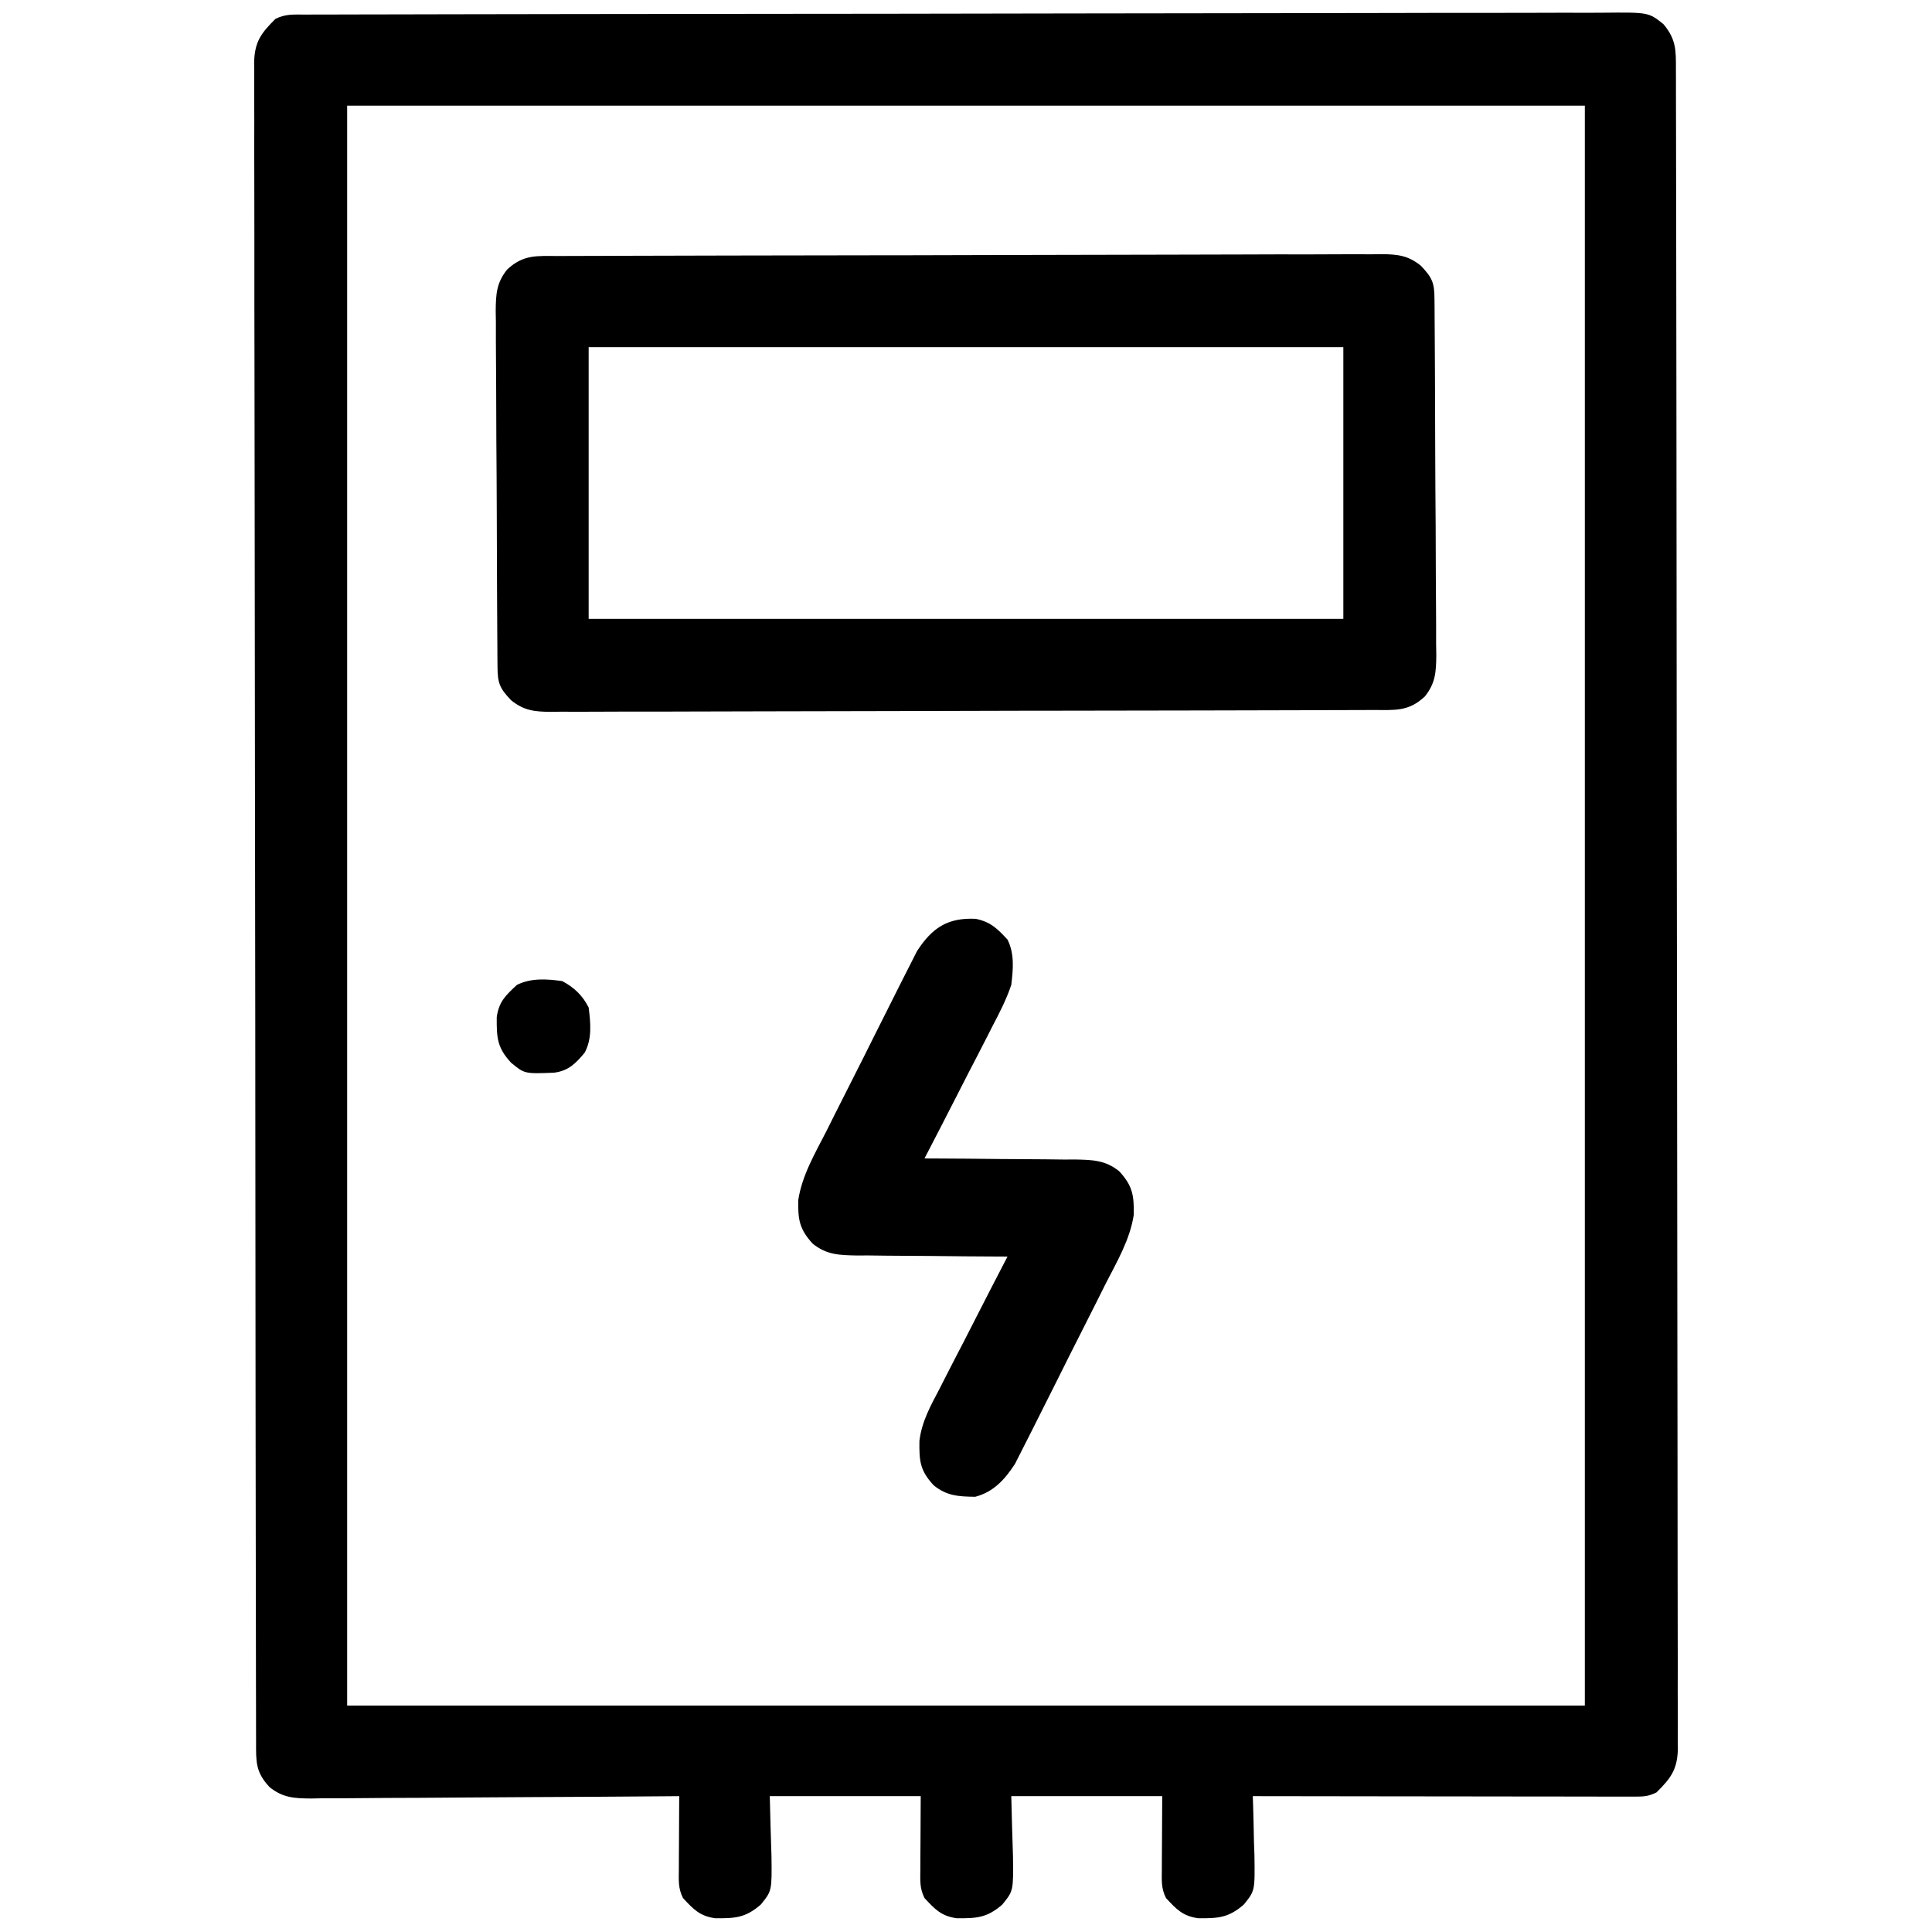
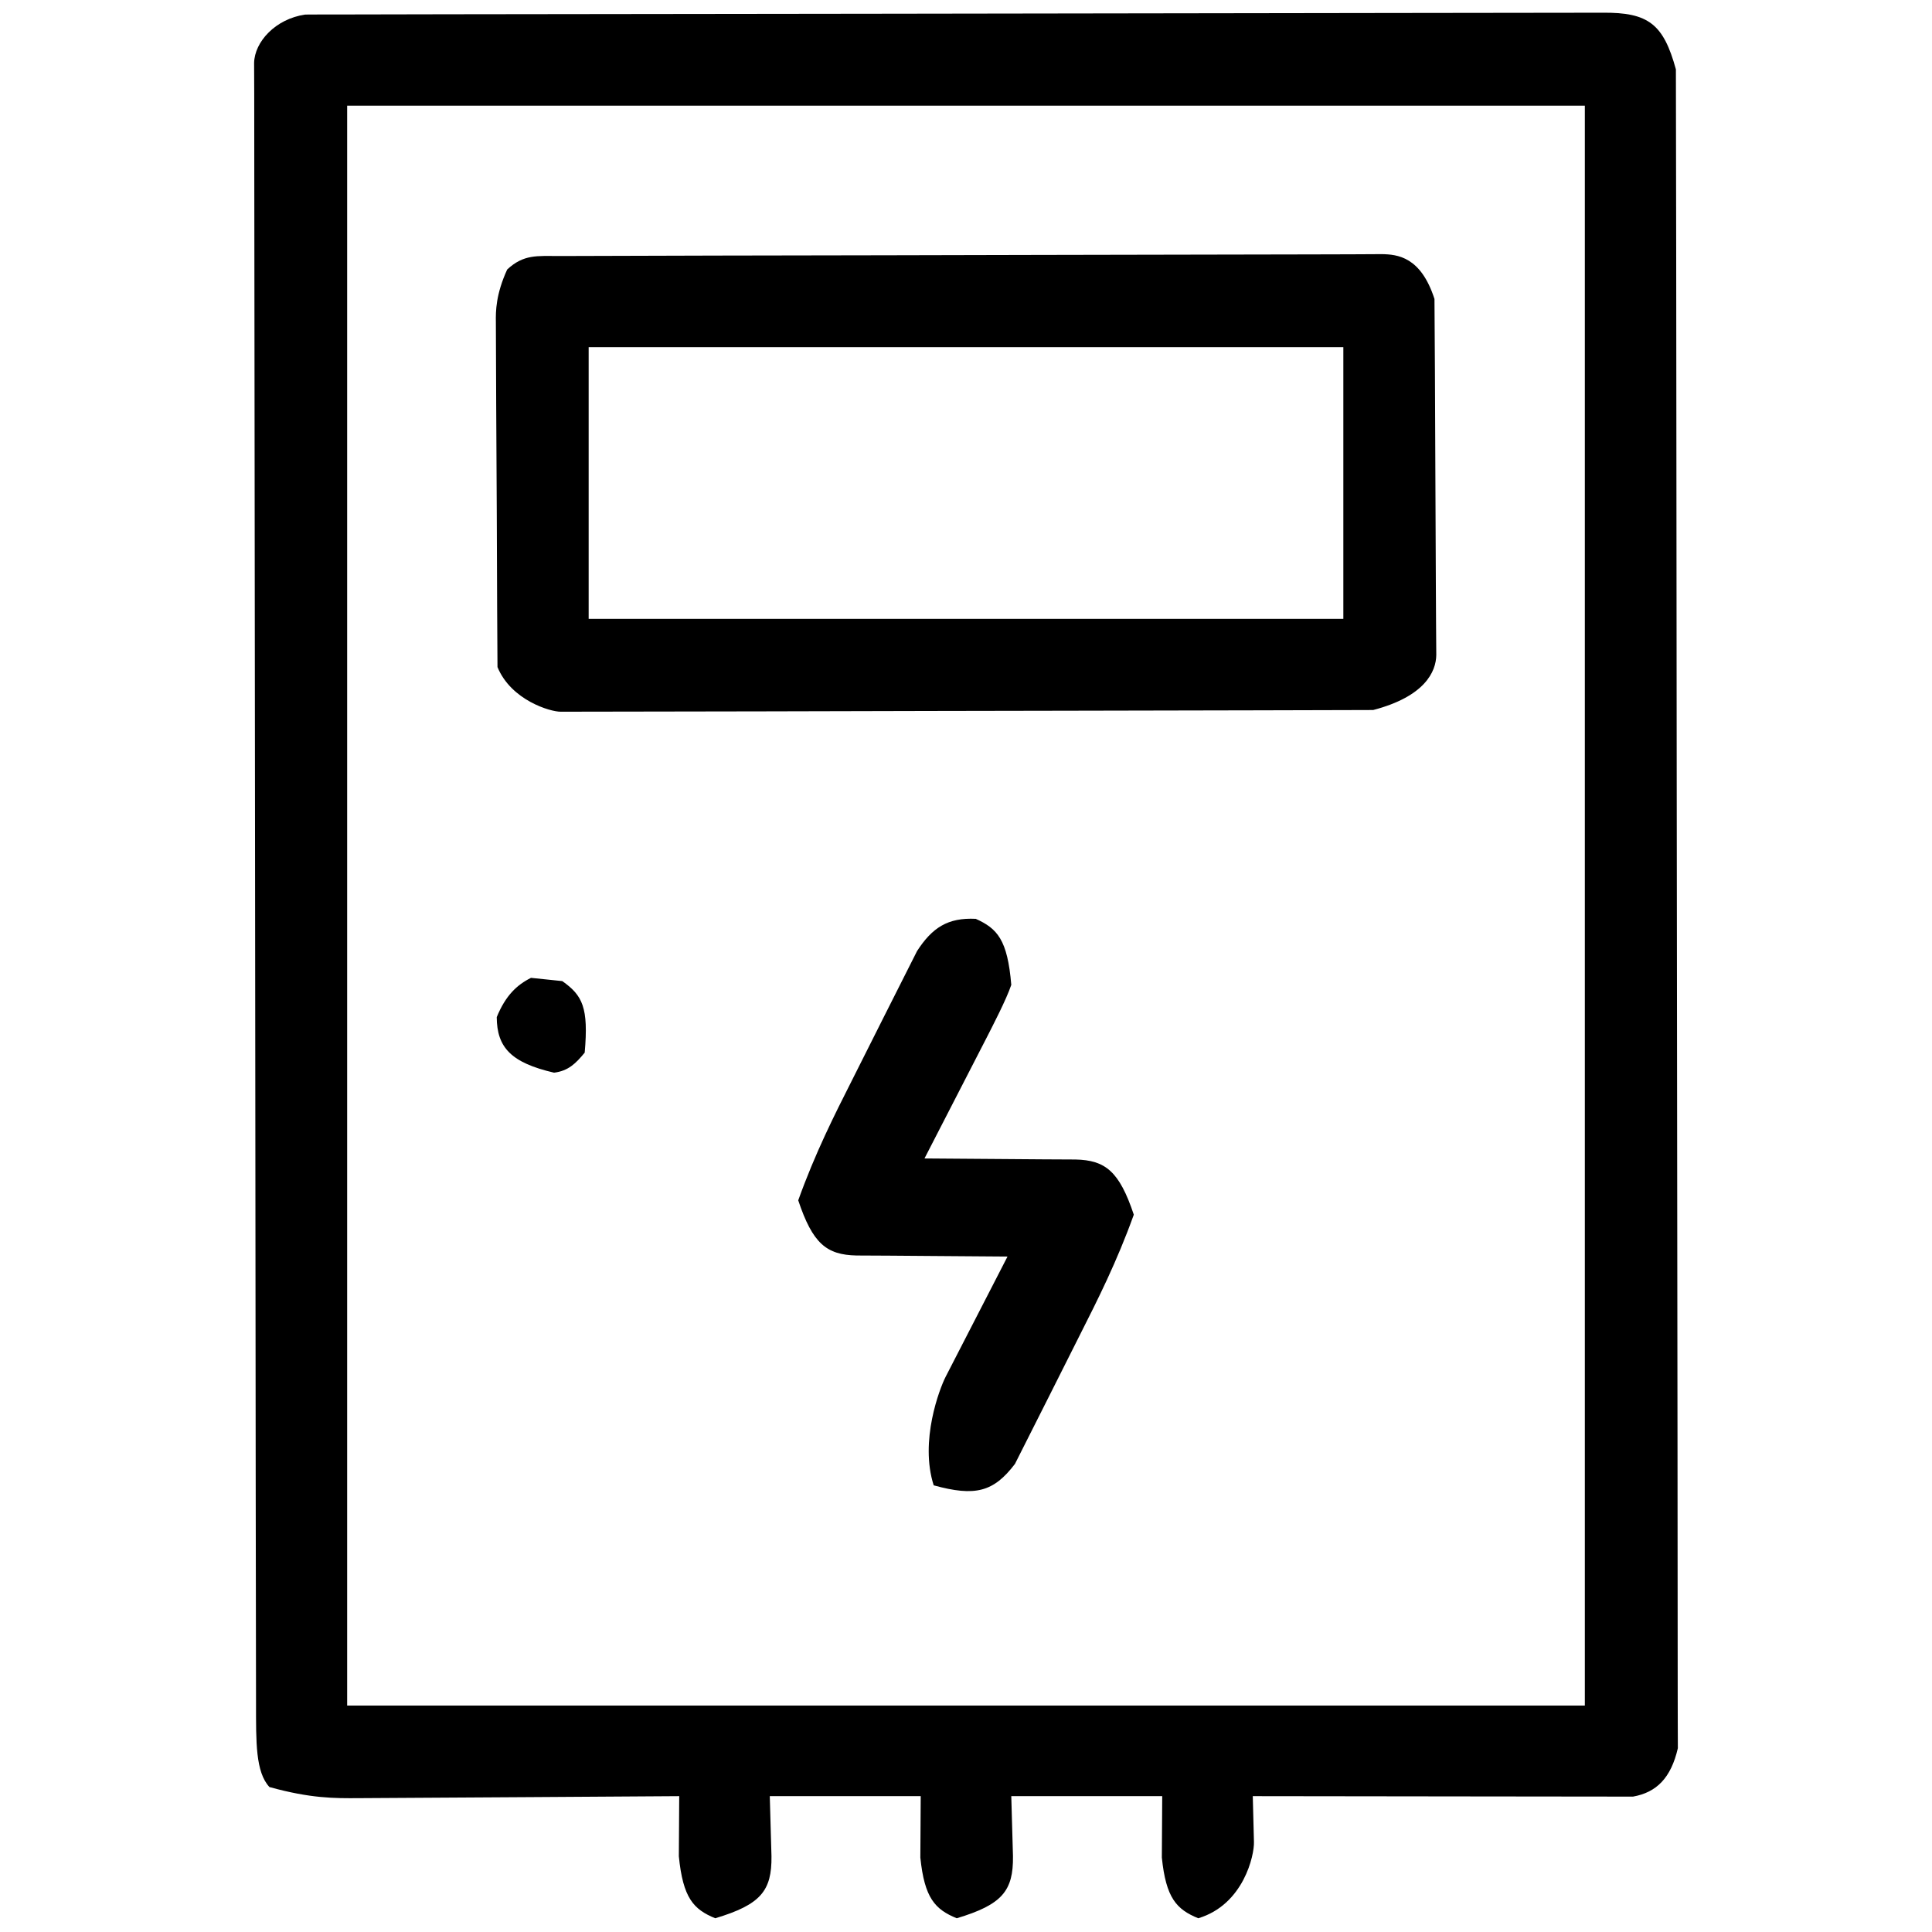
- <svg xmlns="http://www.w3.org/2000/svg" version="1.1" width="512" height="512">
-   <path d="M0 0 C1.892 -0.008 1.892 -0.008 3.822 -0.015 C5.235 -0.016 6.647 -0.016 8.06 -0.017 C9.551 -0.021 11.041 -0.025 12.532 -0.03 C16.643 -0.042 20.755 -0.048 24.866 -0.052 C29.294 -0.058 33.722 -0.07 38.151 -0.081 C48.852 -0.105 59.554 -0.12 70.255 -0.133 C73.276 -0.136 76.297 -0.14 79.319 -0.144 C98.068 -0.17 116.818 -0.192 135.567 -0.204 C139.912 -0.207 144.257 -0.21 148.602 -0.213 C149.681 -0.214 150.761 -0.215 151.874 -0.215 C169.375 -0.228 186.875 -0.261 204.376 -0.303 C222.332 -0.345 240.288 -0.369 258.244 -0.374 C268.33 -0.378 278.417 -0.389 288.503 -0.422 C297.092 -0.45 305.68 -0.461 314.269 -0.45 C318.652 -0.445 323.035 -0.448 327.419 -0.472 C331.431 -0.495 335.443 -0.494 339.455 -0.475 C340.907 -0.472 342.359 -0.478 343.812 -0.493 C356.02 -0.611 356.02 -0.611 359.958 2.55 C363.342 6.605 363.263 9.426 363.254 14.519 C363.257 15.293 363.259 16.067 363.262 16.864 C363.27 19.484 363.27 22.104 363.271 24.725 C363.275 26.611 363.28 28.498 363.284 30.384 C363.296 35.59 363.302 40.796 363.307 46.002 C363.312 51.608 363.324 57.214 363.335 62.82 C363.359 76.369 363.374 89.919 363.387 103.468 C363.391 107.292 363.395 111.117 363.399 114.942 C363.424 138.674 363.446 162.406 363.458 186.138 C363.461 191.638 363.464 197.137 363.467 202.637 C363.468 203.32 363.468 204.004 363.468 204.708 C363.481 226.866 363.512 249.025 363.553 271.183 C363.597 294.601 363.623 318.019 363.628 341.437 C363.632 354.206 363.644 366.975 363.676 379.744 C363.704 390.616 363.715 401.488 363.704 412.361 C363.699 417.911 363.702 423.461 363.727 429.011 C363.749 434.089 363.748 439.166 363.729 444.244 C363.727 446.084 363.732 447.924 363.747 449.764 C363.766 452.26 363.755 454.755 363.735 457.252 C363.748 457.97 363.761 458.688 363.774 459.429 C363.678 465.039 361.946 467.333 358.117 471.137 C355.796 472.298 354.474 472.26 351.89 472.257 C351.004 472.259 350.118 472.26 349.205 472.261 C347.743 472.256 347.743 472.256 346.251 472.251 C345.227 472.251 344.203 472.251 343.147 472.251 C339.749 472.25 336.351 472.242 332.953 472.235 C330.602 472.233 328.251 472.231 325.899 472.23 C319.701 472.227 313.504 472.217 307.306 472.206 C300.985 472.195 294.664 472.191 288.344 472.186 C275.935 472.175 263.526 472.158 251.117 472.137 C251.156 473.226 251.156 473.226 251.197 474.337 C251.301 477.645 251.366 480.953 251.43 484.262 C251.472 485.404 251.513 486.546 251.557 487.723 C251.695 497.227 251.695 497.227 248.723 500.879 C244.656 504.403 241.925 504.527 236.668 504.496 C232.558 503.917 230.904 502.138 228.117 499.137 C226.786 496.475 227.004 494.45 227.02 491.473 C227.022 490.463 227.025 489.453 227.027 488.412 C227.036 487.125 227.045 485.838 227.055 484.512 C227.075 480.428 227.096 476.345 227.117 472.137 C213.917 472.137 200.717 472.137 187.117 472.137 C187.314 480.095 187.314 480.095 187.568 488.052 C187.682 497.242 187.682 497.242 184.723 500.879 C180.656 504.403 177.925 504.527 172.668 504.496 C168.558 503.917 166.904 502.138 164.117 499.137 C162.786 496.475 163.004 494.45 163.02 491.473 C163.022 490.463 163.025 489.453 163.027 488.412 C163.036 487.125 163.045 485.838 163.055 484.512 C163.075 480.428 163.096 476.345 163.117 472.137 C149.917 472.137 136.717 472.137 123.117 472.137 C123.314 480.095 123.314 480.095 123.568 488.052 C123.682 497.242 123.682 497.242 120.723 500.879 C116.656 504.403 113.925 504.527 108.668 504.496 C104.558 503.917 102.904 502.138 100.117 499.137 C98.786 496.475 99.004 494.45 99.02 491.473 C99.024 489.791 99.024 489.791 99.029 488.075 C99.042 486.311 99.042 486.311 99.055 484.512 C99.059 483.329 99.064 482.145 99.068 480.926 C99.08 477.996 99.097 475.067 99.117 472.137 C97.815 472.148 96.513 472.159 95.171 472.171 C82.9 472.272 70.629 472.347 58.357 472.396 C52.048 472.422 45.739 472.458 39.431 472.514 C33.342 472.569 27.254 472.598 21.166 472.611 C18.843 472.621 16.52 472.639 14.197 472.666 C10.943 472.702 7.691 472.707 4.437 472.705 C3.477 472.723 2.516 472.741 1.527 472.759 C-2.911 472.725 -5.933 472.576 -9.465 469.727 C-13.19 465.737 -13.028 462.982 -13.02 457.755 C-13.022 456.981 -13.025 456.207 -13.028 455.41 C-13.036 452.79 -13.036 450.17 -13.037 447.549 C-13.041 445.663 -13.045 443.776 -13.05 441.89 C-13.062 436.684 -13.068 431.478 -13.072 426.272 C-13.078 420.666 -13.09 415.06 -13.1 409.454 C-13.125 395.905 -13.14 382.355 -13.153 368.806 C-13.156 364.982 -13.16 361.157 -13.164 357.332 C-13.19 333.6 -13.212 309.868 -13.224 286.136 C-13.227 280.637 -13.23 275.137 -13.233 269.637 C-13.233 268.954 -13.234 268.27 -13.234 267.566 C-13.246 245.408 -13.277 223.249 -13.319 201.091 C-13.363 177.673 -13.389 154.255 -13.394 130.837 C-13.397 118.068 -13.409 105.299 -13.442 92.53 C-13.47 81.658 -13.481 70.786 -13.47 59.913 C-13.465 54.363 -13.468 48.813 -13.492 43.263 C-13.515 38.185 -13.514 33.108 -13.495 28.03 C-13.492 26.19 -13.498 24.35 -13.513 22.51 C-13.532 20.014 -13.52 17.519 -13.501 15.022 C-13.514 14.304 -13.527 13.586 -13.54 12.845 C-13.443 7.235 -11.712 4.941 -7.883 1.137 C-5.168 -0.221 -3.041 0.006 0 0 Z M11.117 24.137 C11.117 164.057 11.117 303.977 11.117 448.137 C119.357 448.137 227.597 448.137 339.117 448.137 C339.117 308.217 339.117 168.297 339.117 24.137 C230.877 24.137 122.637 24.137 11.117 24.137 Z " fill="#000000" transform="translate(80.88282,3.862986)" />
-   <path d="M0 0 C0.953 -0.004 1.906 -0.009 2.888 -0.013 C6.102 -0.027 9.315 -0.033 12.529 -0.039 C14.825 -0.047 17.121 -0.055 19.416 -0.064 C26.974 -0.09 34.531 -0.105 42.088 -0.12 C44.686 -0.125 47.285 -0.13 49.883 -0.136 C60.688 -0.157 71.494 -0.176 82.299 -0.187 C85.104 -0.19 87.909 -0.193 90.713 -0.196 C91.41 -0.197 92.107 -0.198 92.826 -0.198 C104.119 -0.211 115.411 -0.244 126.704 -0.286 C138.296 -0.328 149.888 -0.352 161.479 -0.357 C167.989 -0.361 174.498 -0.373 181.007 -0.405 C187.13 -0.435 193.253 -0.442 199.376 -0.43 C201.625 -0.43 203.874 -0.438 206.122 -0.456 C209.19 -0.478 212.257 -0.47 215.325 -0.454 C216.662 -0.475 216.662 -0.475 218.027 -0.496 C222.299 -0.441 225.064 -0.167 228.453 2.567 C231.508 5.775 232.039 7.105 232.07 11.378 C232.079 12.264 232.087 13.15 232.096 14.063 C232.103 15.525 232.103 15.525 232.109 17.016 C232.121 18.553 232.121 18.553 232.134 20.121 C232.159 23.522 232.175 26.924 232.19 30.326 C232.195 31.486 232.2 32.646 232.206 33.841 C232.233 39.982 232.252 46.123 232.266 52.263 C232.283 58.61 232.328 64.956 232.379 71.303 C232.412 76.179 232.424 81.055 232.43 85.931 C232.436 88.271 232.452 90.61 232.476 92.95 C232.507 96.225 232.507 99.499 232.5 102.774 C232.516 103.74 232.533 104.707 232.55 105.703 C232.508 110.153 232.362 113.198 229.505 116.74 C225.144 120.806 221.544 120.305 215.833 120.308 C214.403 120.314 214.403 120.314 212.945 120.321 C209.731 120.335 206.518 120.341 203.304 120.347 C201.008 120.355 198.712 120.363 196.416 120.372 C188.859 120.398 181.302 120.413 173.744 120.427 C171.146 120.433 168.548 120.438 165.95 120.443 C155.144 120.465 144.339 120.484 133.533 120.495 C130.729 120.498 127.924 120.501 125.119 120.504 C124.422 120.505 123.725 120.505 123.007 120.506 C111.714 120.519 100.421 120.552 89.129 120.594 C77.537 120.636 65.945 120.659 54.353 120.665 C47.844 120.669 41.335 120.681 34.825 120.713 C28.702 120.743 22.58 120.75 16.456 120.738 C14.208 120.738 11.959 120.746 9.71 120.763 C6.642 120.786 3.576 120.778 0.508 120.762 C-0.384 120.776 -1.275 120.79 -2.194 120.804 C-6.466 120.749 -9.231 120.475 -12.621 117.741 C-15.675 114.533 -16.207 113.203 -16.238 108.93 C-16.246 108.044 -16.255 107.158 -16.264 106.245 C-16.268 105.27 -16.272 104.296 -16.277 103.292 C-16.285 102.267 -16.293 101.243 -16.301 100.187 C-16.326 96.785 -16.343 93.384 -16.357 89.982 C-16.362 88.822 -16.368 87.662 -16.373 86.466 C-16.4 80.326 -16.419 74.185 -16.434 68.045 C-16.45 61.698 -16.495 55.352 -16.546 49.005 C-16.58 44.129 -16.591 39.253 -16.597 34.377 C-16.604 32.037 -16.619 29.697 -16.643 27.358 C-16.674 24.083 -16.675 20.809 -16.667 17.534 C-16.684 16.567 -16.7 15.601 -16.717 14.605 C-16.676 10.155 -16.529 7.11 -13.672 3.568 C-9.312 -0.498 -5.712 0.003 0 0 Z M7.916 24.154 C7.916 47.914 7.916 71.674 7.916 96.154 C73.916 96.154 139.916 96.154 207.916 96.154 C207.916 72.394 207.916 48.634 207.916 24.154 C141.916 24.154 75.916 24.154 7.916 24.154 Z " fill="#000000" transform="translate(148.0837,67.8461)" />
-   <path d="M0 0 C3.937 0.817 5.696 2.578 8.41 5.5 C10.298 9.276 9.908 13.387 9.41 17.5 C8.107 21.384 6.286 24.92 4.379 28.539 C3.868 29.546 3.358 30.553 2.832 31.59 C1.21 34.778 -0.439 37.952 -2.09 41.125 C-3.2 43.295 -4.308 45.465 -5.414 47.637 C-8.118 52.935 -10.845 58.222 -13.59 63.5 C-12.708 63.502 -12.708 63.502 -11.808 63.504 C-5.675 63.524 0.456 63.578 6.588 63.653 C8.875 63.676 11.163 63.69 13.45 63.696 C16.742 63.705 20.032 63.746 23.324 63.793 C24.343 63.789 25.362 63.785 26.412 63.781 C31.014 63.875 34.371 63.954 38.041 66.919 C41.572 70.765 41.942 73.294 41.875 78.402 C40.885 84.997 37.409 90.861 34.402 96.738 C33.676 98.191 32.95 99.645 32.226 101.099 C30.71 104.132 29.181 107.157 27.641 110.178 C25.674 114.038 23.738 117.912 21.811 121.791 C20.318 124.79 18.812 127.782 17.301 130.771 C16.582 132.197 15.867 133.624 15.156 135.054 C14.158 137.054 13.142 139.044 12.121 141.032 C11.548 142.164 10.975 143.295 10.384 144.46 C7.737 148.537 4.711 151.904 -0.152 153.164 C-4.542 153.094 -7.652 152.959 -11.152 150.125 C-14.839 146.155 -14.998 143.613 -14.934 138.34 C-14.312 133.205 -11.945 128.99 -9.559 124.461 C-9.048 123.454 -8.538 122.447 -8.012 121.41 C-6.39 118.222 -4.74 115.048 -3.09 111.875 C-1.98 109.705 -0.872 107.535 0.234 105.363 C2.939 100.065 5.665 94.778 8.41 89.5 C7.528 89.498 7.528 89.498 6.628 89.496 C0.496 89.476 -5.636 89.422 -11.768 89.347 C-14.055 89.324 -16.342 89.31 -18.629 89.304 C-21.922 89.295 -25.212 89.254 -28.504 89.207 C-29.523 89.211 -30.542 89.215 -31.592 89.219 C-36.193 89.125 -39.551 89.046 -43.22 86.081 C-46.752 82.235 -47.121 79.706 -47.055 74.598 C-46.065 68.003 -42.588 62.139 -39.582 56.262 C-38.855 54.809 -38.13 53.355 -37.406 51.901 C-35.89 48.868 -34.36 45.843 -32.82 42.822 C-30.854 38.962 -28.917 35.088 -26.991 31.209 C-25.498 28.21 -23.992 25.218 -22.481 22.229 C-21.762 20.803 -21.047 19.376 -20.336 17.946 C-19.338 15.946 -18.322 13.956 -17.3 11.968 C-16.727 10.836 -16.154 9.705 -15.564 8.54 C-11.545 2.352 -7.431 -0.359 0 0 Z " fill="#000000" transform="translate(258.5898,243.5)" />
-   <path d="M0 0 C3.126 1.672 5.393 3.786 7 7 C7.515 11.092 7.944 15.236 5.953 18.957 C3.555 21.856 1.604 23.798 -2.172 24.273 C-9.989 24.581 -9.989 24.581 -13.562 21.625 C-17.306 17.594 -17.39 14.905 -17.359 9.551 C-16.78 5.441 -15.001 3.787 -12 1 C-8.275 -0.862 -4.055 -0.571 0 0 Z " fill="#000000" transform="translate(149,260)" />
+ <svg xmlns="http://www.w3.org/2000/svg" version="1.1" width="512" height="512" viewBox="0 0 512 512">
+   <path fill="#000000" transform="translate(80.88, 3.86)" d="M0 0 C1.89 -0.01 3.82 -0.02 3.82 -0.02 C5.23 -0.02 6.65 -0.02 8.06 -0.02 C12.53 -0.03 24.87 -0.05 38.15 -0.08         C70.26 -0.13 135.57 -0.2 151.87 -0.22 C204.38 -0.3 258.24 -0.37 288.5 -0.42 C314.27 -0.45 339.45 -0.48 343.81 -0.49         C356.02 -0.61 359.96 2.55 363.25 14.52 C363.26 16.86 363.31 46.0 363.33 62.82 C363.39 103.47 363.46 186.14 363.47 204.71         C363.55 271.18 363.63 341.44 363.68 379.74 C363.7 412.36 363.73 429.01 363.73 444.24 C363.75 449.76 363.74 457.25 363.77 459.43         C361.95 467.33 358.12 471.14 351.89 472.26 C346.25 472.25 332.95 472.23 307.31 472.21 C288.34 472.19 251.12 472.14 251.12 472.14         L251.43 484.26 C251.56 487.72 248.72 500.88 236.67 504.5 C230.9 502.14 228.12 499.14 227.02 488.41 L227.12 472.14         L187.12 472.14 L187.57 488.05 C187.68 497.24 184.72 500.88 172.67 504.5 C166.9 502.14 164.12 499.14 163.02 488.41 L163.12 472.14         L123.12 472.14 L123.57 488.05 C123.68 497.24 120.72 500.88 108.67 504.5 C102.9 502.14 100.12 499.14 99.02 488.07 L99.12 472.14         C82.9 472.27 39.43 472.51 14.2 472.67 C7.69 472.71 1.53 472.76 -9.47 469.73 C-13.19 465.74 -13.02 457.75 -13.03 447.55         C-13.07 426.27 -13.15 368.81 -13.22 286.14 C-13.23 267.57 -13.32 201.09 -13.39 130.84 C-13.44 92.53 -13.47 59.91 -13.49 43.26         C-13.51 22.51 -13.5 15.02 -13.54 12.85 C-13.44 7.23 -7.88 1.14 0 0 Z         M11.12 24.14 L11.12 448.14 L339.12 448.14 L339.12 24.14 L11.12 24.14 Z" />
+   <path fill="#000000" transform="translate(148.08, 67.85)" d="M0 0 C2.89 -0.01 12.53 -0.04 42.09 -0.12 C82.3 -0.19 92.83 -0.2 126.7 -0.29 C161.48 -0.36 181.01 -0.41 199.38 -0.43         C206.12 -0.46 215.32 -0.45 218.03 -0.5 C222.3 -0.44 228.45 0.17 232.07 11.38 C232.1 14.06 232.13 20.12 232.19 30.33         C232.27 52.26 232.38 71.3 232.43 85.93 C232.48 92.95 232.5 102.77 232.55 105.7 C232.51 110.15 229.5 116.74 215.83 120.31         L212.94 120.32 C203.3 120.35 173.74 120.43 133.53 120.5 C111.71 120.52 89.13 120.59 54.35 120.67         C34.83 120.71 16.46 120.74 0.51 120.76 C-2.19 120.8 -12.62 117.74 -16.24 108.93         C-16.3 100.19 -16.36 89.98 -16.43 68.04 C-16.55 49.01 -16.64 27.36 -16.67 17.53         C-16.72 14.61 -16.68 10.16 -13.67 3.57 C-9.31 -0.5 -5.71 0 0 0 Z         M7.92 24.15 L7.92 96.15 L207.92 96.15 L207.92 24.15 L7.92 24.15 Z" />
+   <path fill="#000000" transform="translate(258.59, 243.5)" d="M0 0 C5.7 2.58 8.41 5.5 9.41 17.5 C8.11 21.38 4.38 28.54 2.83 31.59         C-2.09 41.13 -5.41 47.64 -13.59 63.5 L6.59 63.65 C13.45 63.7 23.32 63.79 26.41 63.78         C34.37 63.95 38.04 66.92 41.88 78.4 C37.41 90.86 32.23 101.1 27.64 110.18         C21.81 121.79 17.3 130.77 10.38 144.46 C4.71 151.9 -0.15 153.16 -11.15 150.13         C-14.93 138.34 -9.56 124.46 -8.01 121.41 C-3.09 111.88 0.23 105.36 8.41 89.5         L-11.77 89.35 C-18.63 89.3 -28.5 89.21 -31.59 89.22 C-39.55 89.05 -43.22 86.08 -47.05 74.6         C-42.59 62.14 -37.41 51.9 -32.82 42.82 C-26.99 31.21 -22.48 22.23 -15.56 8.54         C-11.55 2.35 -7.43 -0.36 0 0 Z" />
+   <path fill="#000000" transform="translate(149, 260)" d="M0 0 C5.39 3.79 7 7 5.95 18.96 C3.56 21.86 1.6 23.8 -2.17 24.27         C-13.56 21.63 -17.31 17.59 -17.36 9.55 C-15.0 3.79 -12 1 -8.28 -0.86 L0 0 Z" />
</svg>
